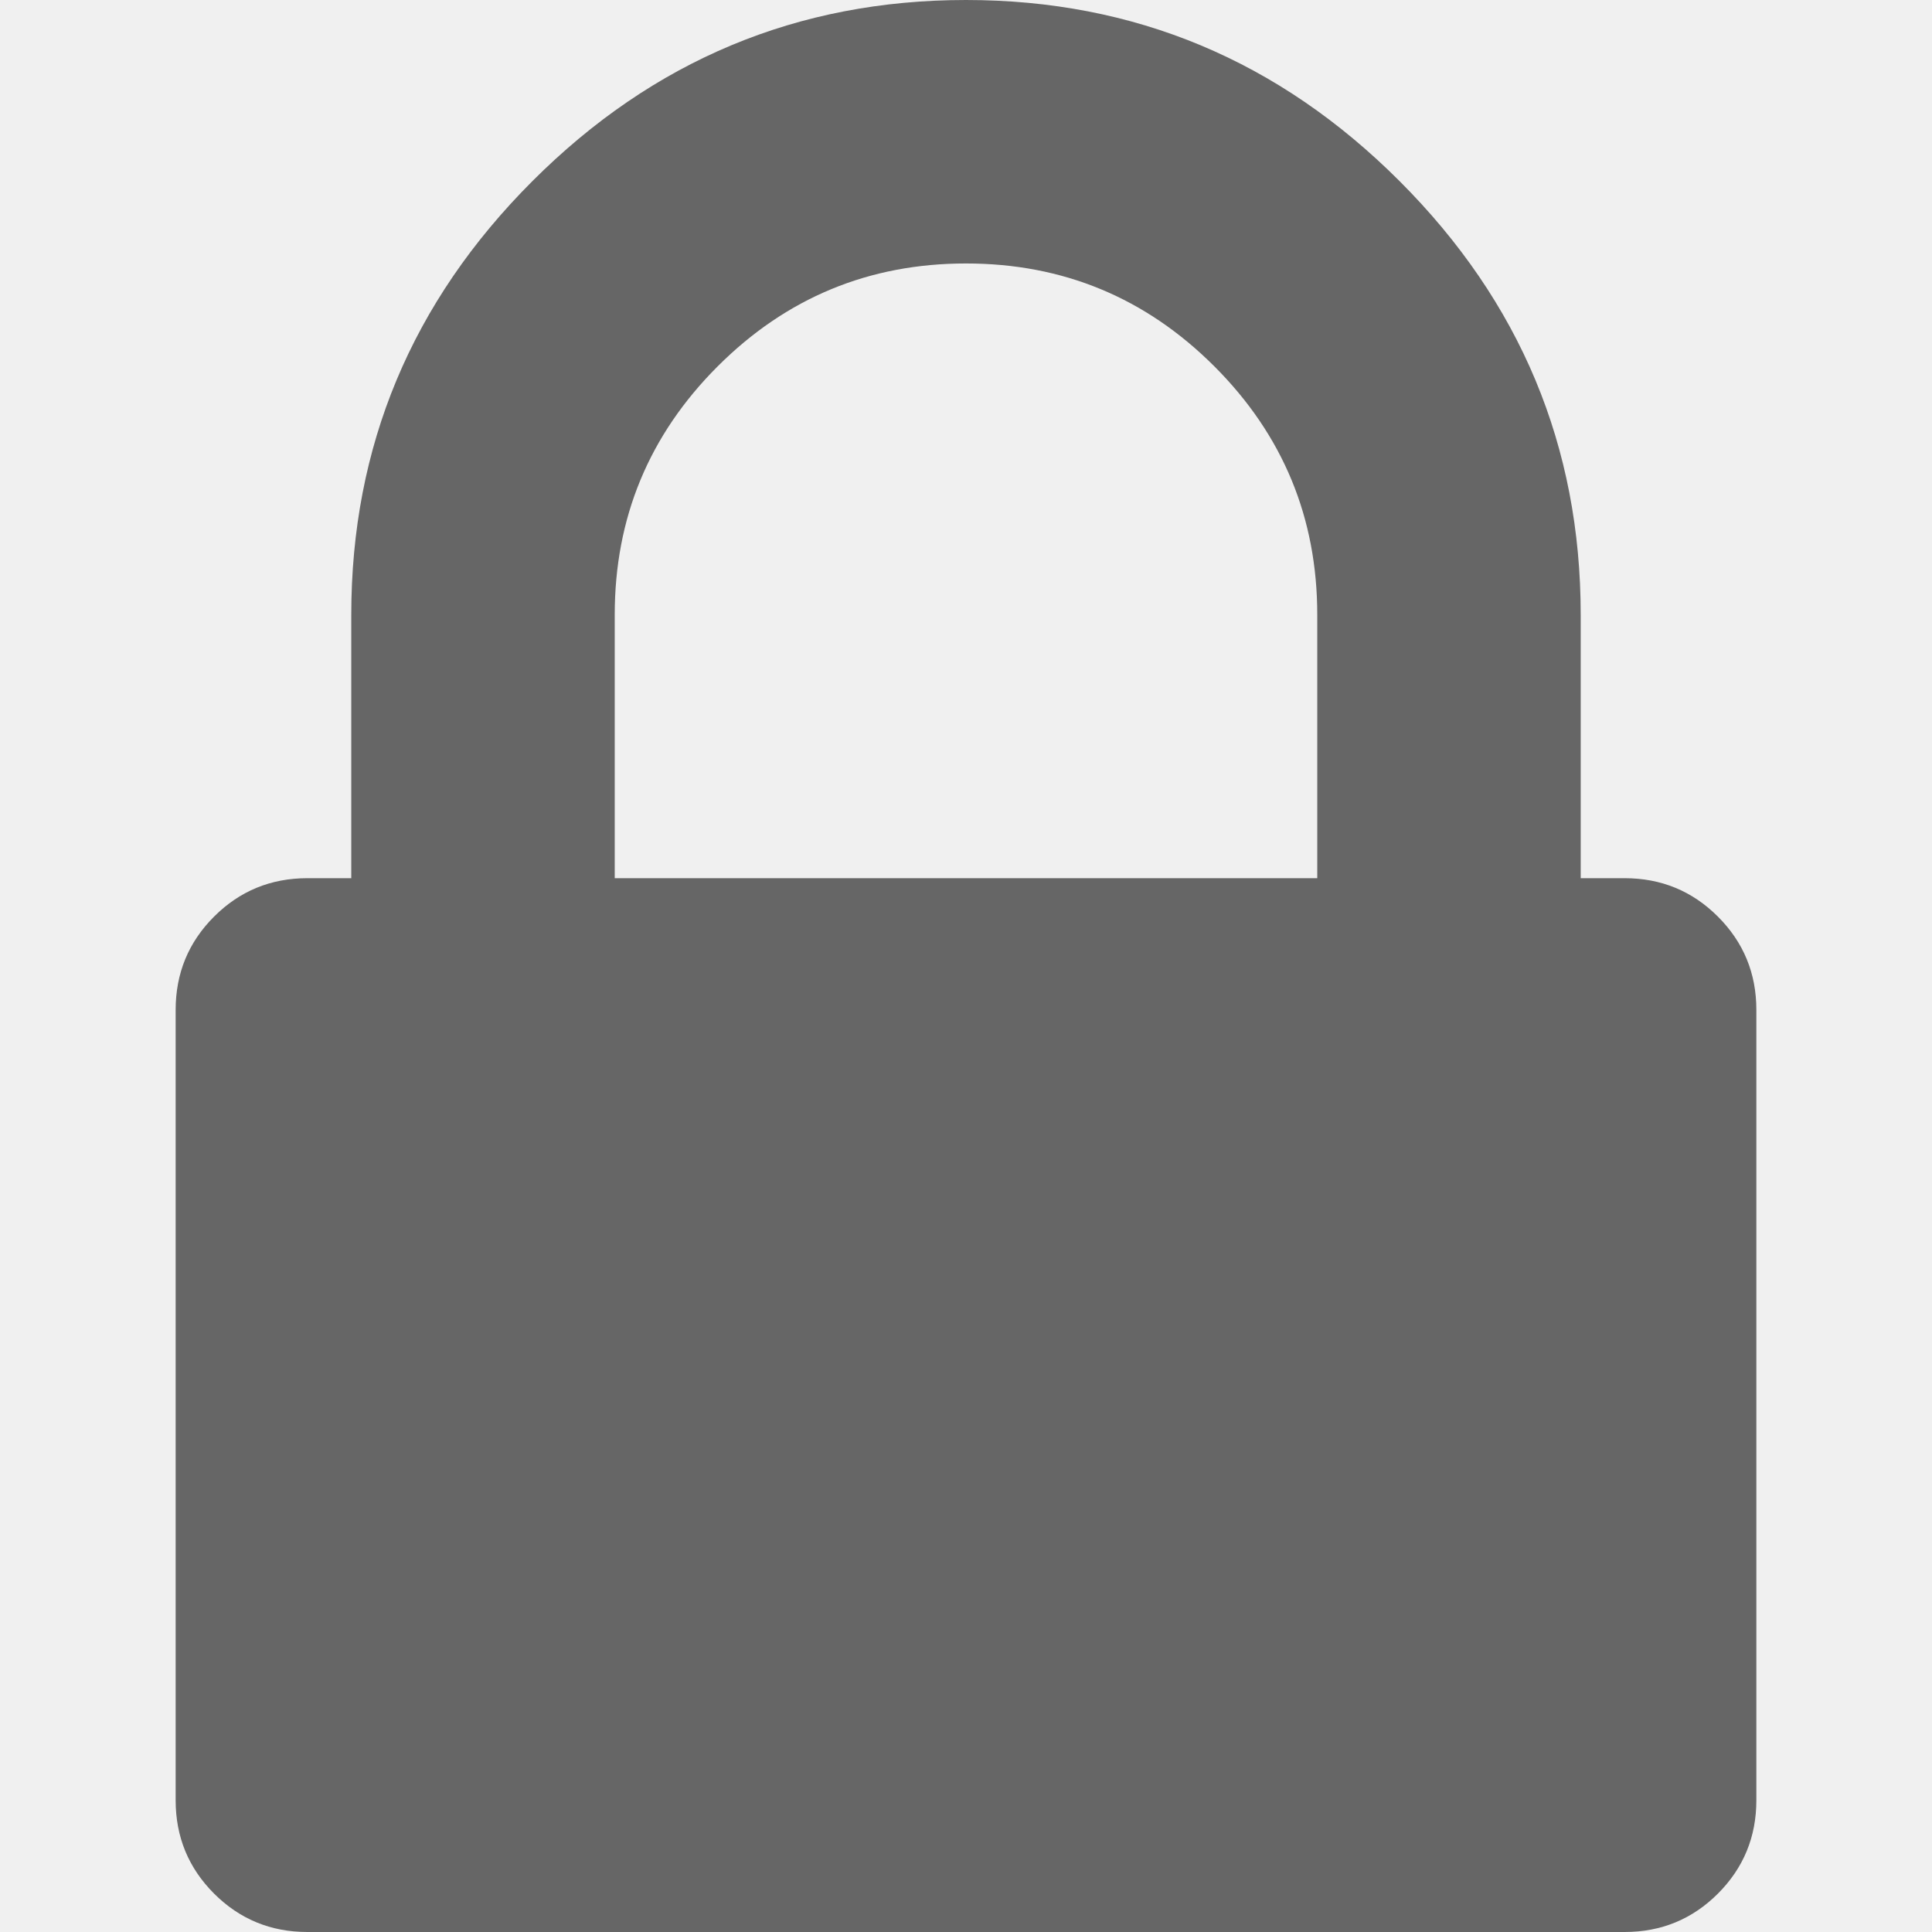
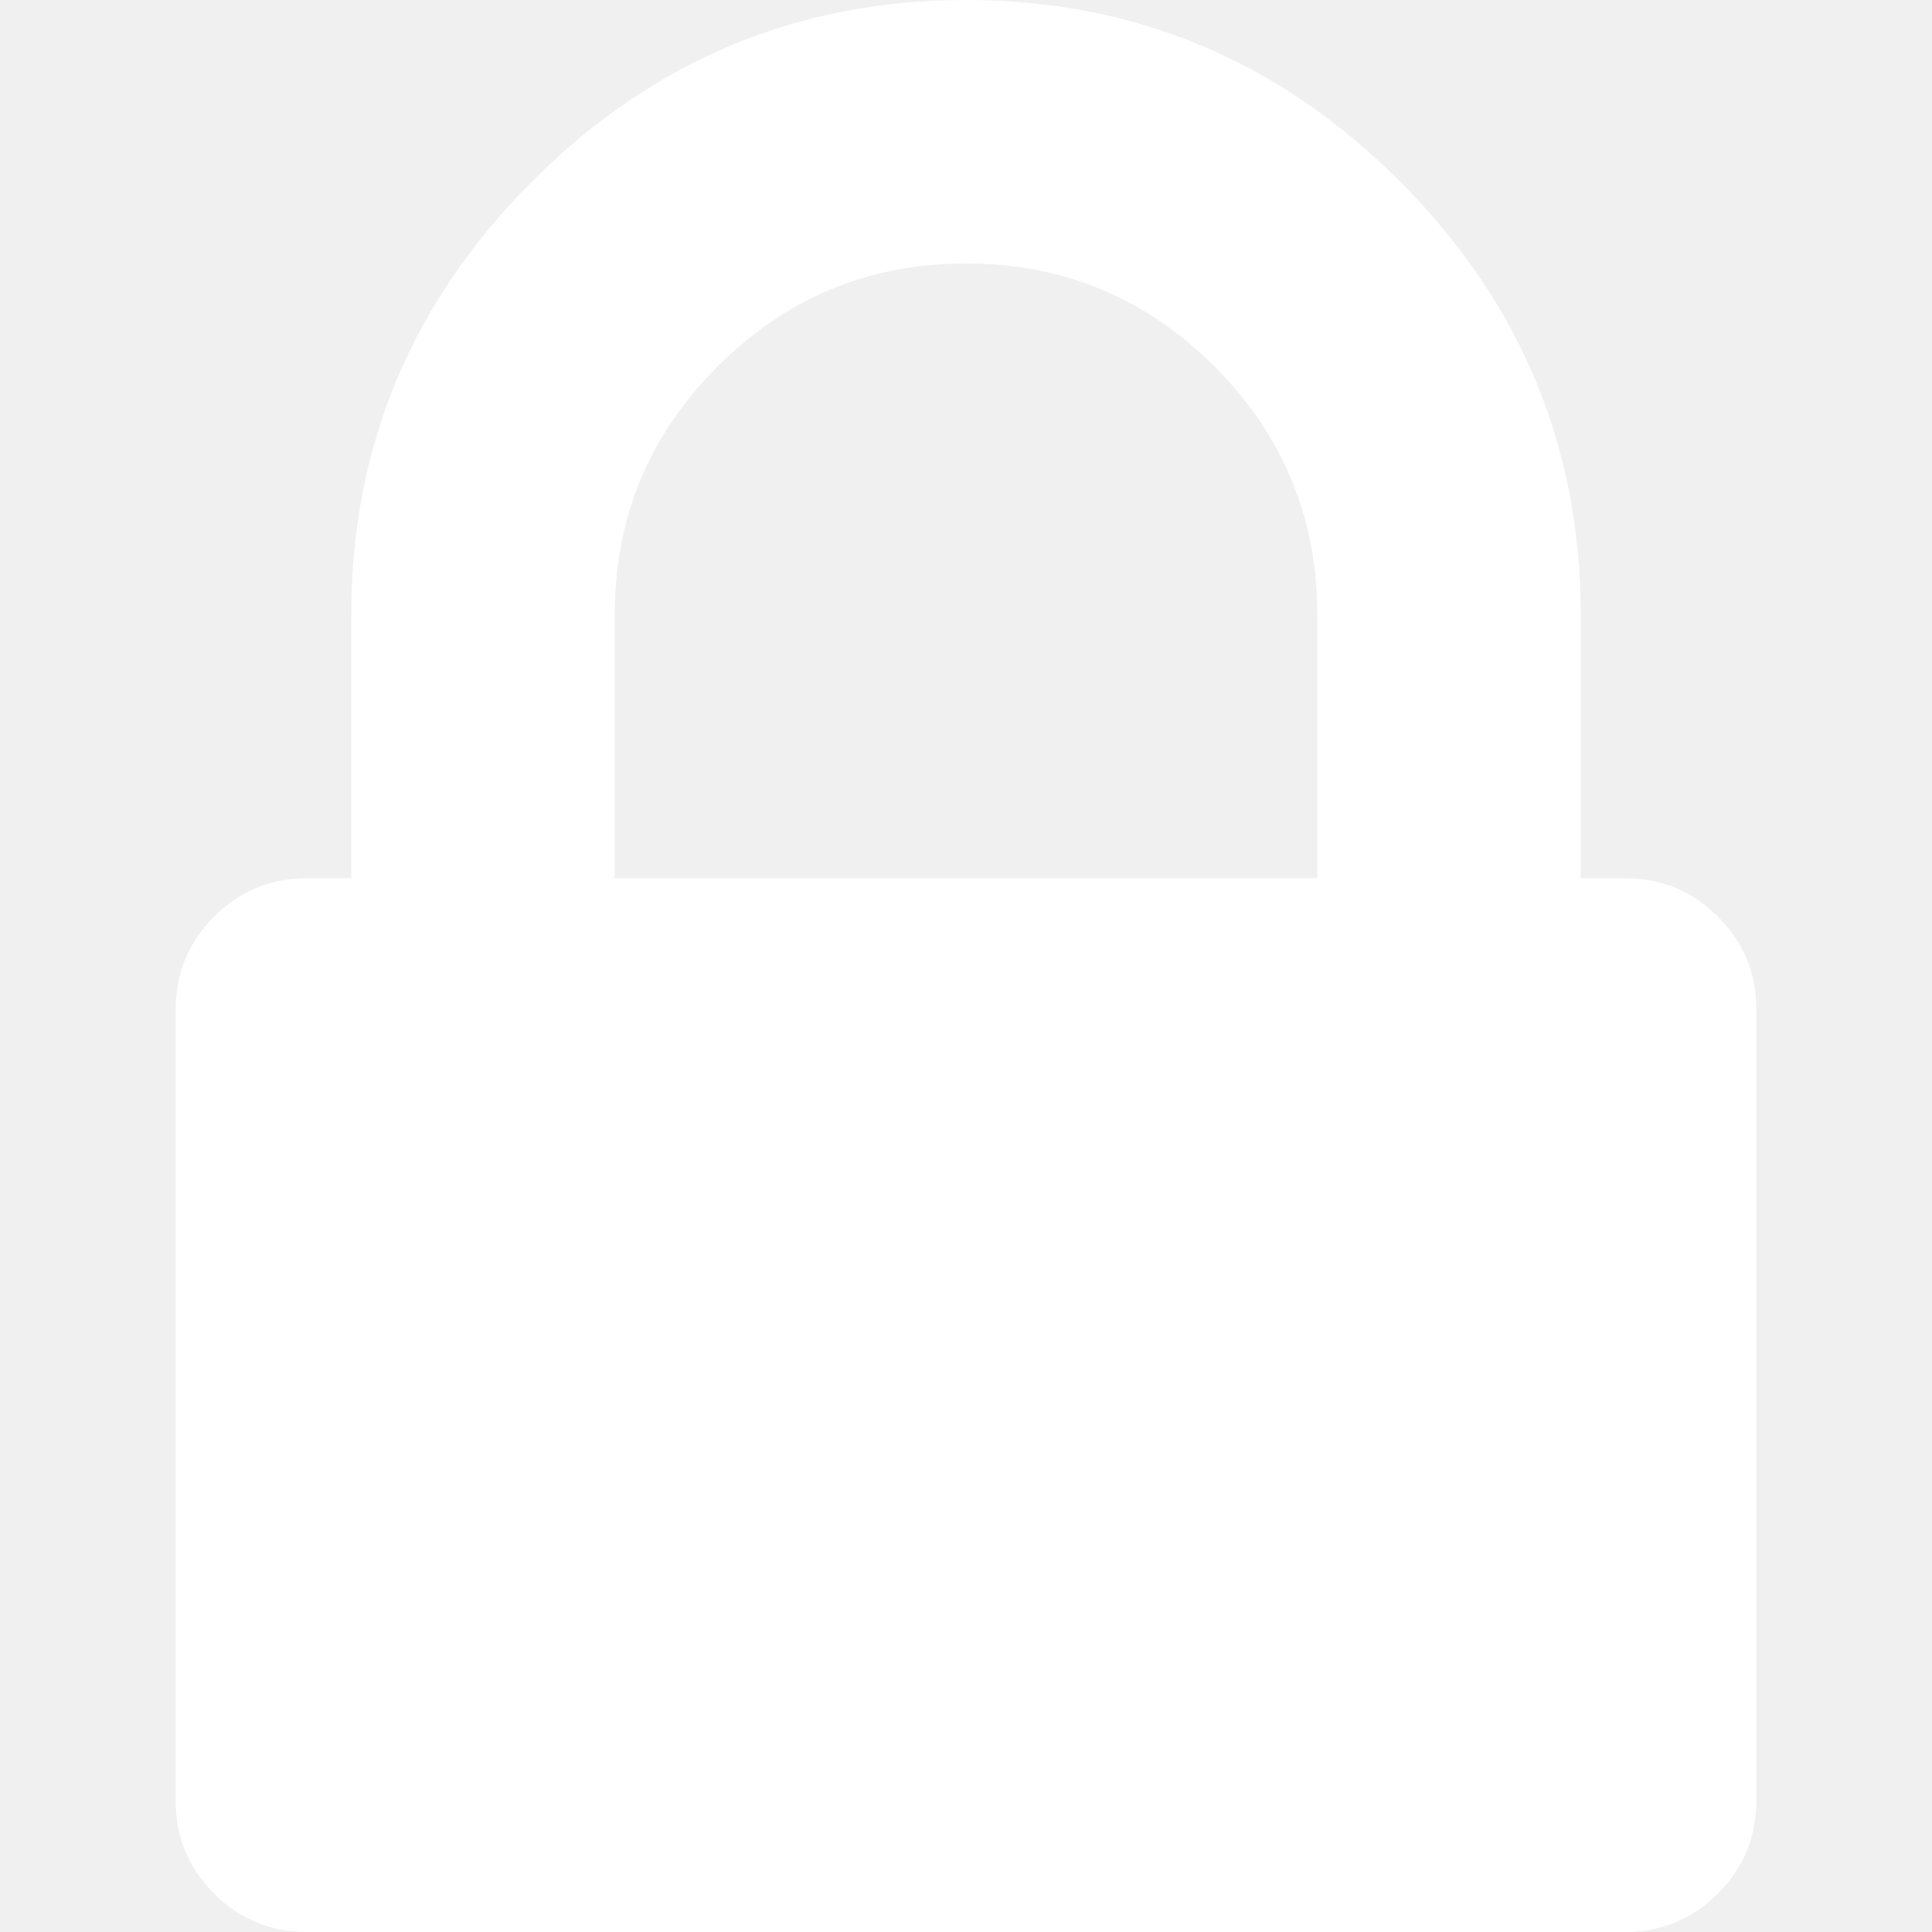
<svg xmlns="http://www.w3.org/2000/svg" version="1.1" id="Capa_1" x="0px" y="0px" width="512px" height="512px" viewBox="0 0 401.998 401.998" style="enable-background:new 0 0 401.998 401.998;" xml:space="preserve">
  <g>
-     <path d="M357.45,190.721c-5.331-5.33-11.8-7.993-19.417-7.993h-9.131v-54.821c0-35.022-12.559-65.093-37.685-90.218   C266.093,12.563,236.025,0,200.998,0c-35.026,0-65.1,12.563-90.222,37.688C85.65,62.814,73.091,92.884,73.091,127.907v54.821   h-9.135c-7.611,0-14.084,2.663-19.414,7.993c-5.33,5.326-7.994,11.799-7.994,19.417V374.59c0,7.611,2.665,14.086,7.994,19.417   c5.33,5.325,11.803,7.991,19.414,7.991H338.04c7.617,0,14.085-2.663,19.417-7.991c5.325-5.331,7.994-11.806,7.994-19.417V210.135   C365.455,202.523,362.782,196.051,357.45,190.721z M274.087,182.728H127.909v-54.821c0-20.175,7.139-37.402,21.414-51.675   c14.277-14.275,31.501-21.411,51.678-21.411c20.179,0,37.399,7.135,51.677,21.411c14.271,14.272,21.409,31.5,21.409,51.675V182.728   z" fill="#666666" />
+     <path d="M357.45,190.721c-5.331-5.33-11.8-7.993-19.417-7.993h-9.131v-54.821c0-35.022-12.559-65.093-37.685-90.218   C266.093,12.563,236.025,0,200.998,0c-35.026,0-65.1,12.563-90.222,37.688C85.65,62.814,73.091,92.884,73.091,127.907v54.821   h-9.135c-7.611,0-14.084,2.663-19.414,7.993c-5.33,5.326-7.994,11.799-7.994,19.417V374.59c0,7.611,2.665,14.086,7.994,19.417   c5.33,5.325,11.803,7.991,19.414,7.991H338.04c7.617,0,14.085-2.663,19.417-7.991c5.325-5.331,7.994-11.806,7.994-19.417V210.135   C365.455,202.523,362.782,196.051,357.45,190.721z M274.087,182.728H127.909v-54.821c0-20.175,7.139-37.402,21.414-51.675   c14.277-14.275,31.501-21.411,51.678-21.411c20.179,0,37.399,7.135,51.677,21.411c14.271,14.272,21.409,31.5,21.409,51.675V182.728   z" fill="#FFF" />
  </g>
  <g>
</g>
  <g>
</g>
  <g>
</g>
  <g>
</g>
  <g>
</g>
  <g>
</g>
  <g>
</g>
  <g>
</g>
  <g>
</g>
  <g>
</g>
  <g>
</g>
  <g>
</g>
  <g>
</g>
  <g>
</g>
  <g>
</g>
</svg>
